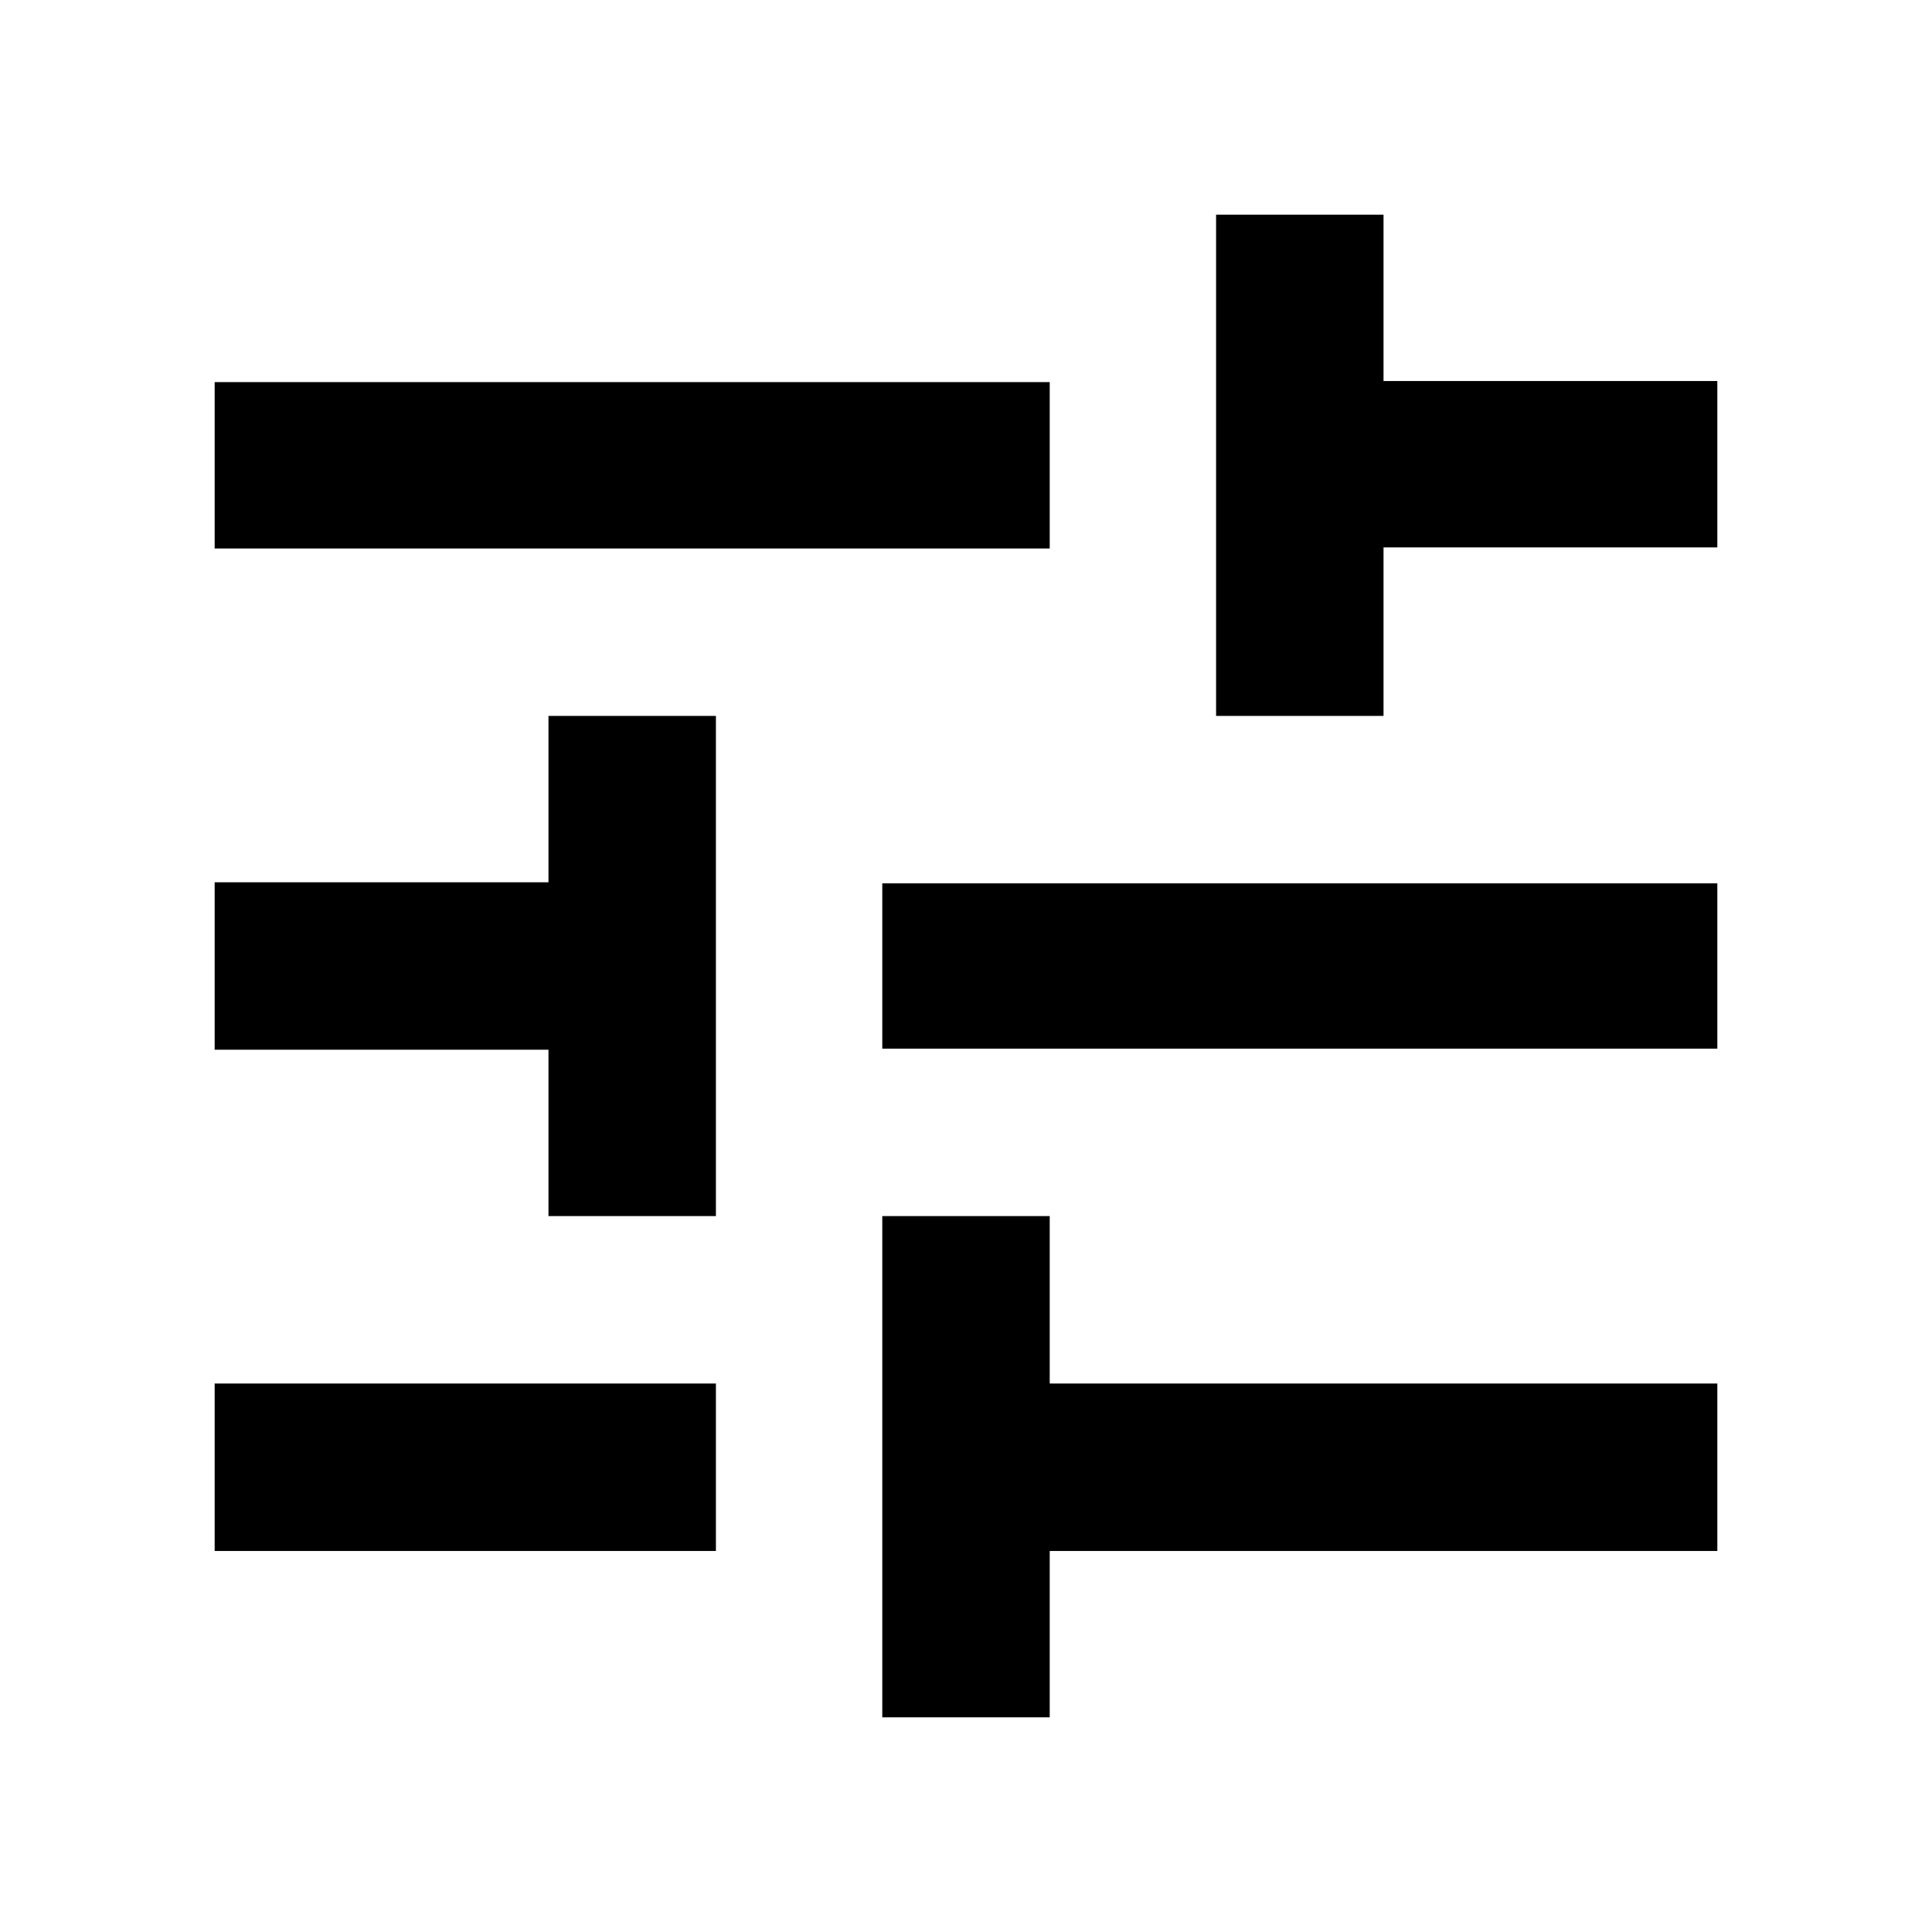
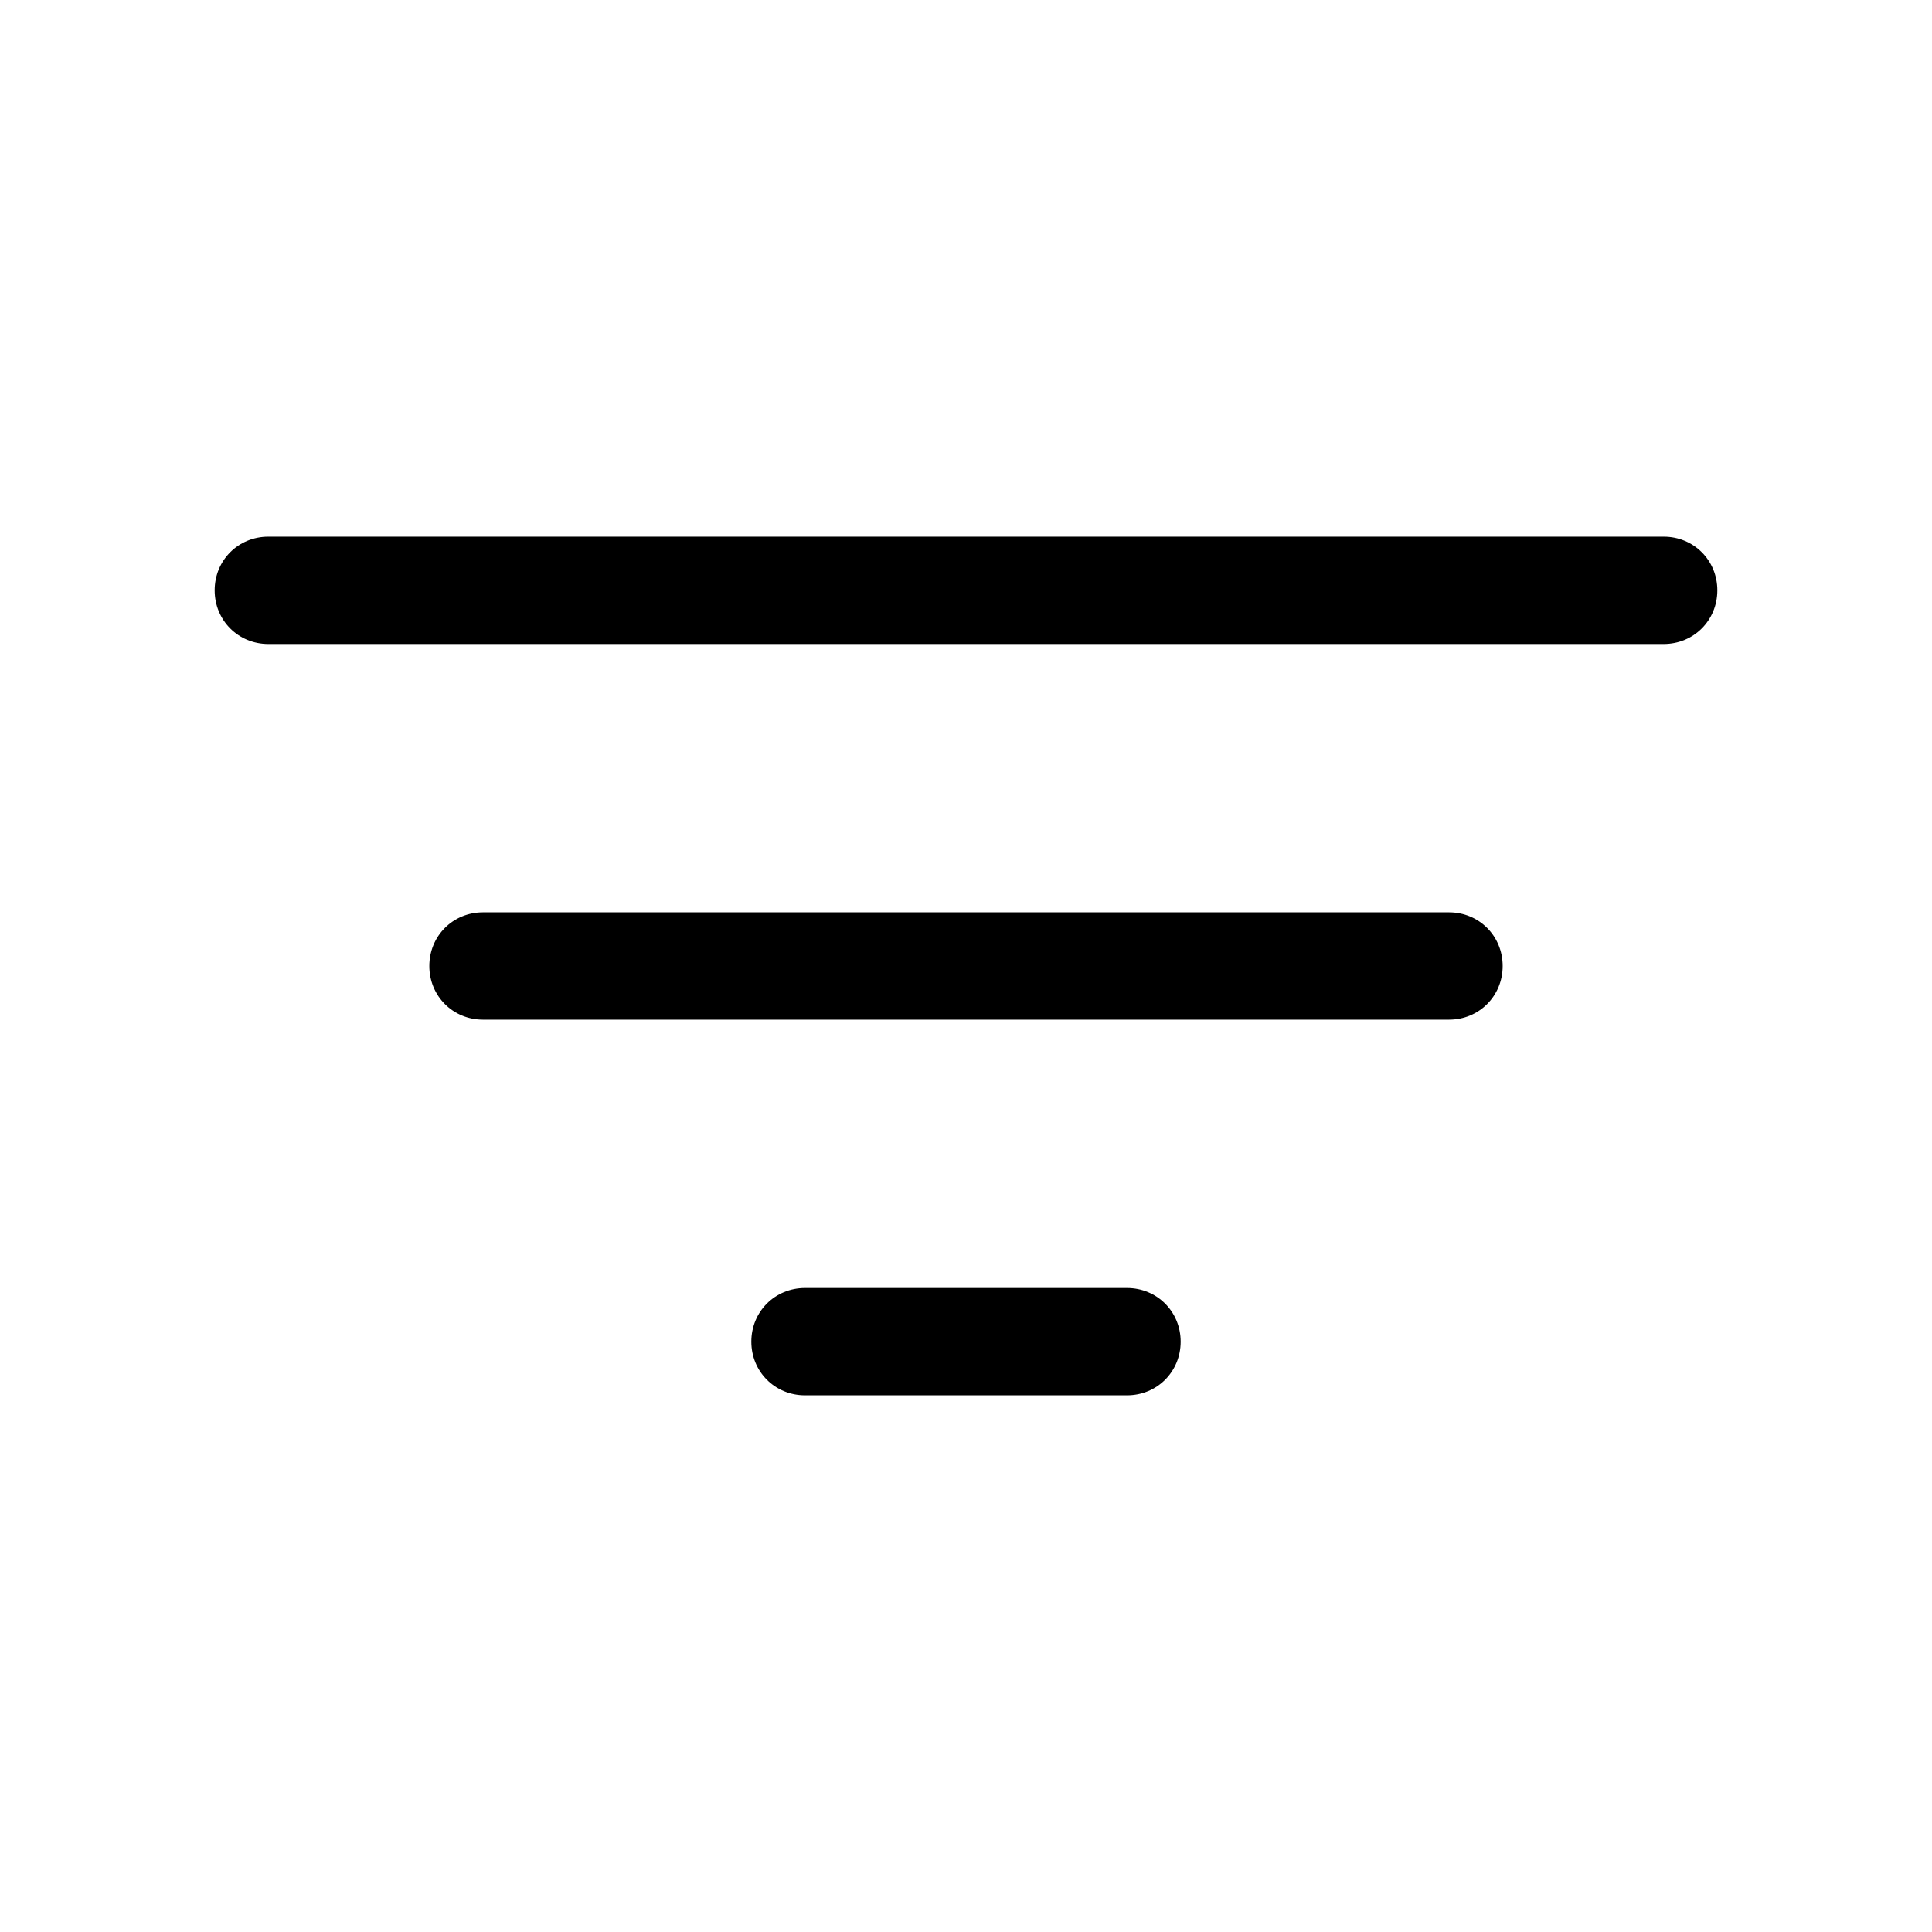
<svg xmlns="http://www.w3.org/2000/svg" width="18" height="18" viewBox="0 0 18 18">
-   <path d="M11.33 2v4.67h1.56V5.1H16V3.55h-3.11V2h-1.56zM2 5.11h7.78V3.56H2V5.1zm3.11 1.56v1.55H2v1.56h3.11v1.55h1.56V6.67H5.1zm3.11 3.1H16V8.23H8.22v1.56zm0 1.56V16h1.56v-1.55H16v-1.56H9.78v-1.56H8.22zM2 14.45h4.67v-1.56H2v1.56z" fill-rule="evenodd" />
+   <path d="M2.5 5h13c.28 0 .5.22.5.5s-.22.5-.5.5h-13c-.28 0-.5-.22-.5-.5s.22-.5.5-.5zm2 3.5h9c.28 0 .5.22.5.5s-.22.5-.5.5h-9c-.28 0-.5-.22-.5-.5s.22-.5.5-.5zm3 3.5h3c.28 0 .5.22.5.5s-.22.5-.5.5h-3c-.28 0-.5-.22-.5-.5s.22-.5.5-.5z" fill-rule="evenodd" />
</svg>
